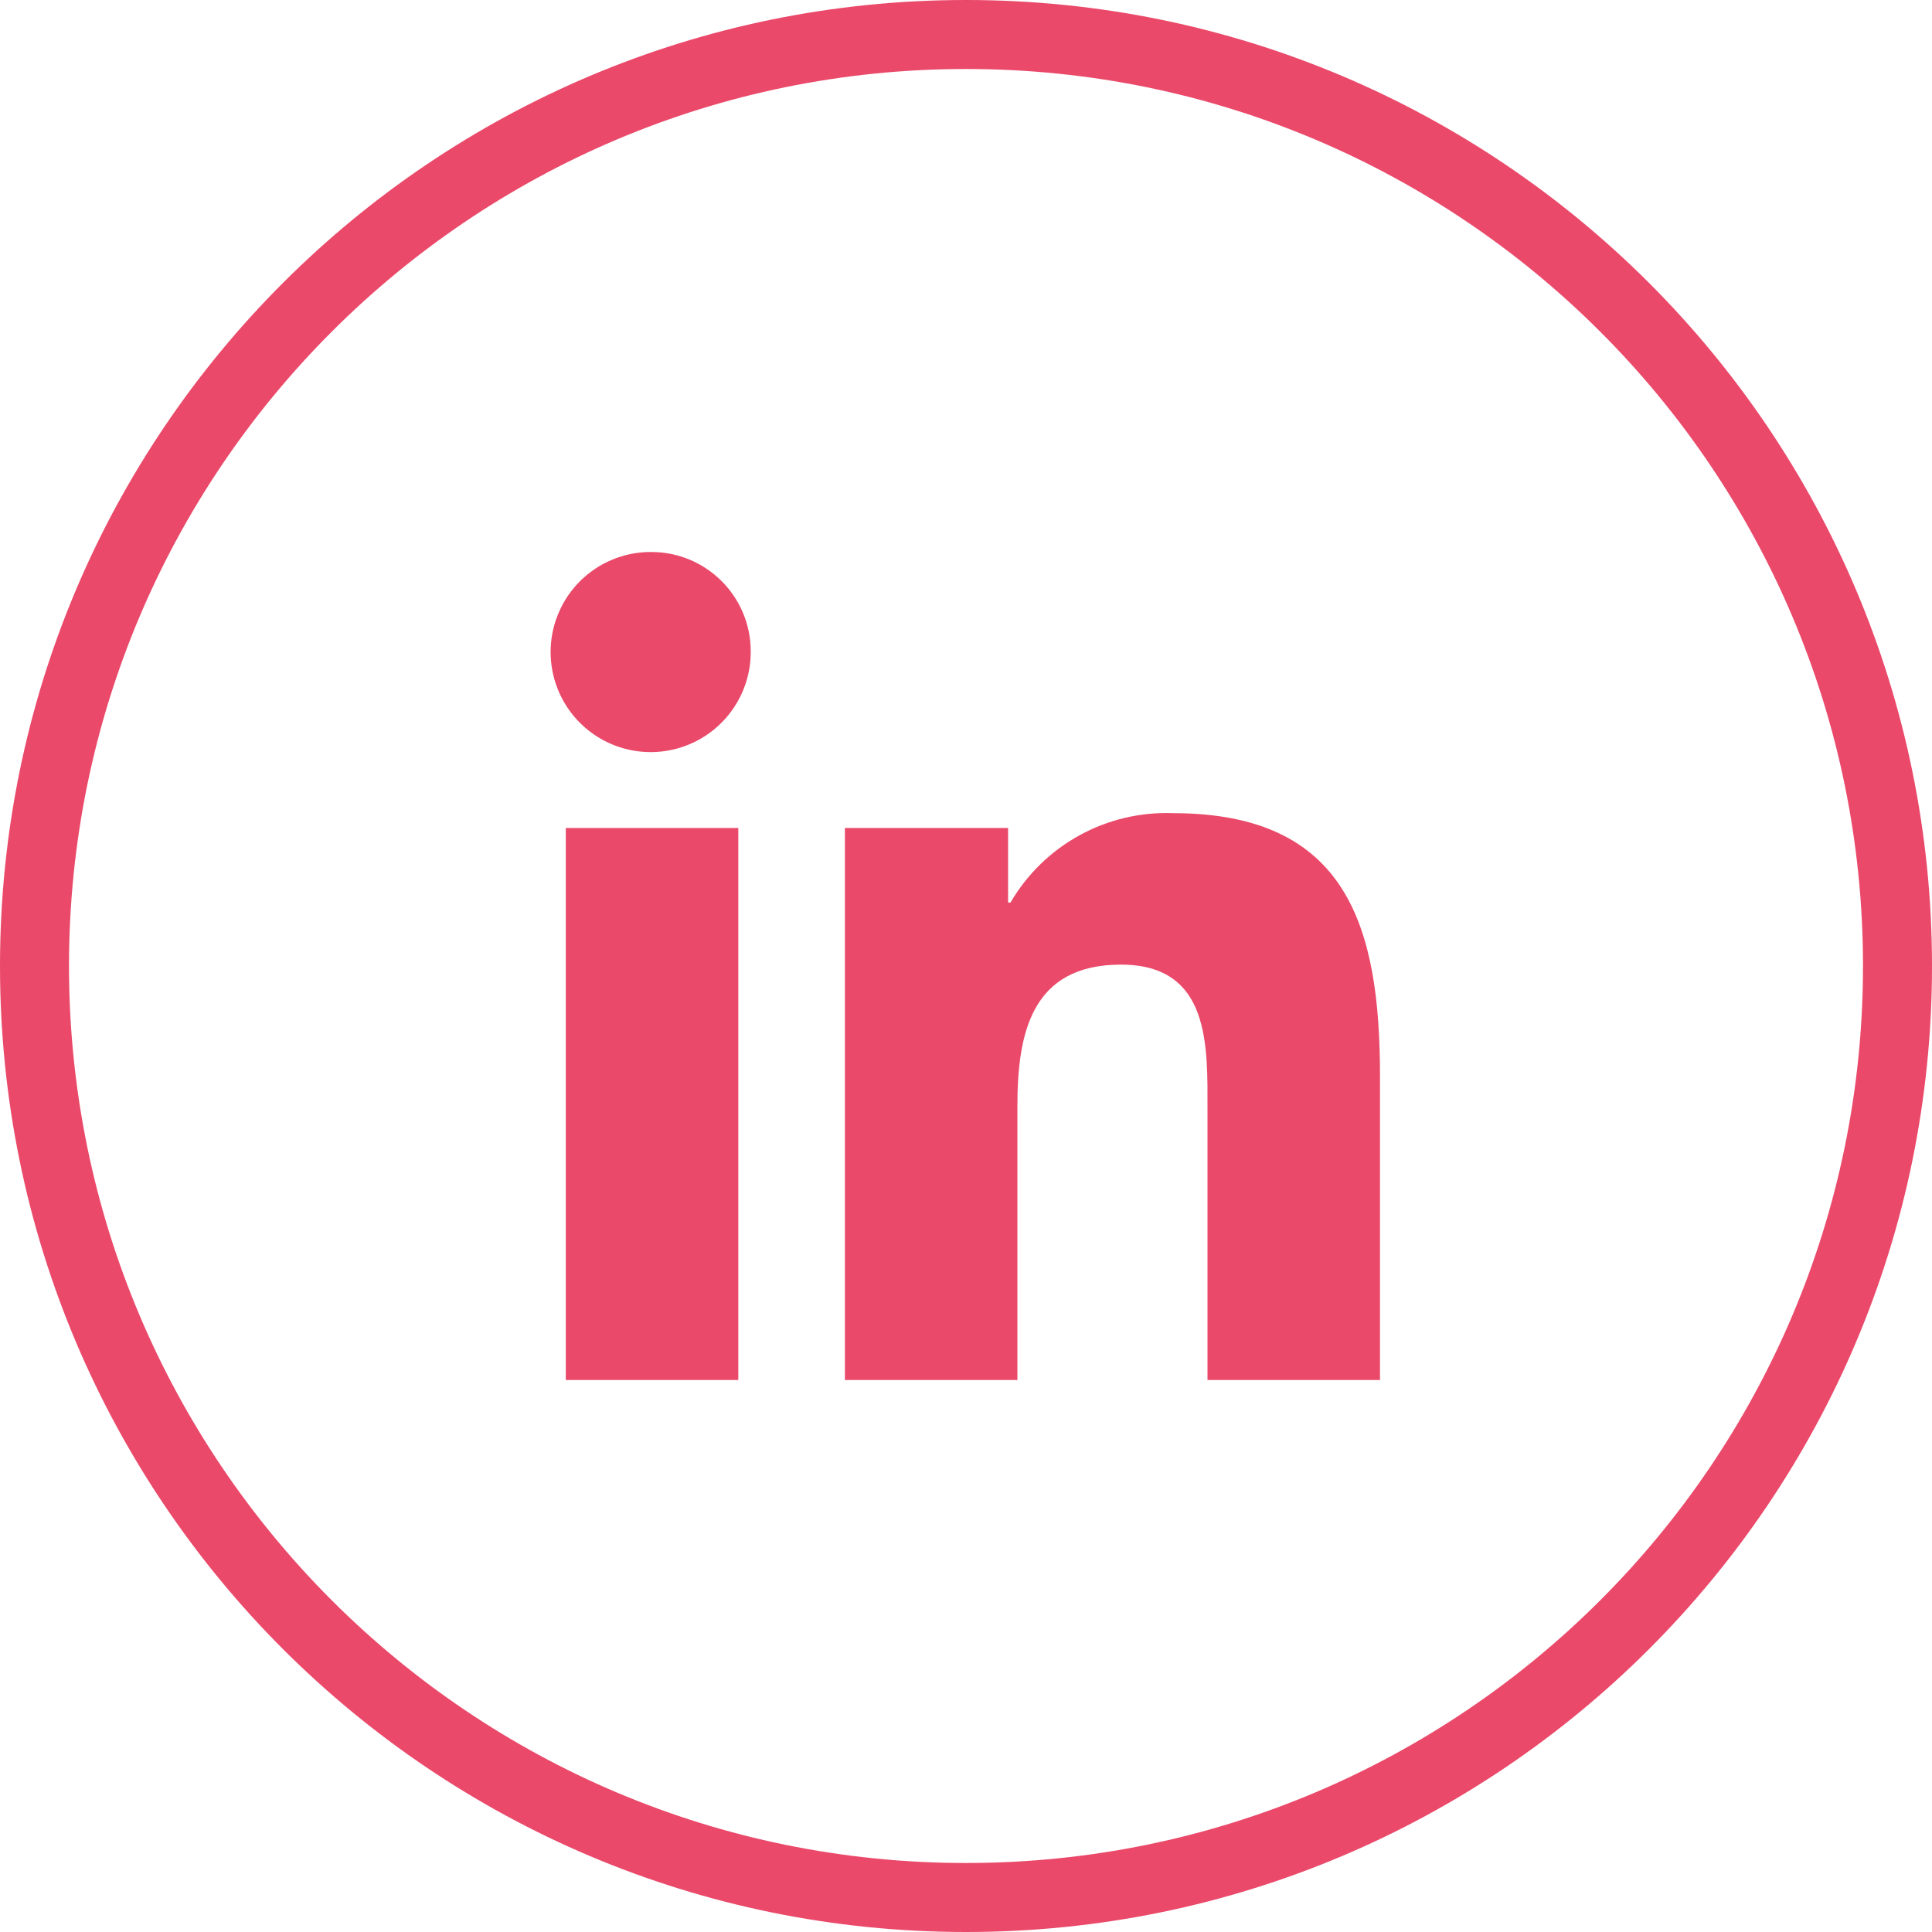
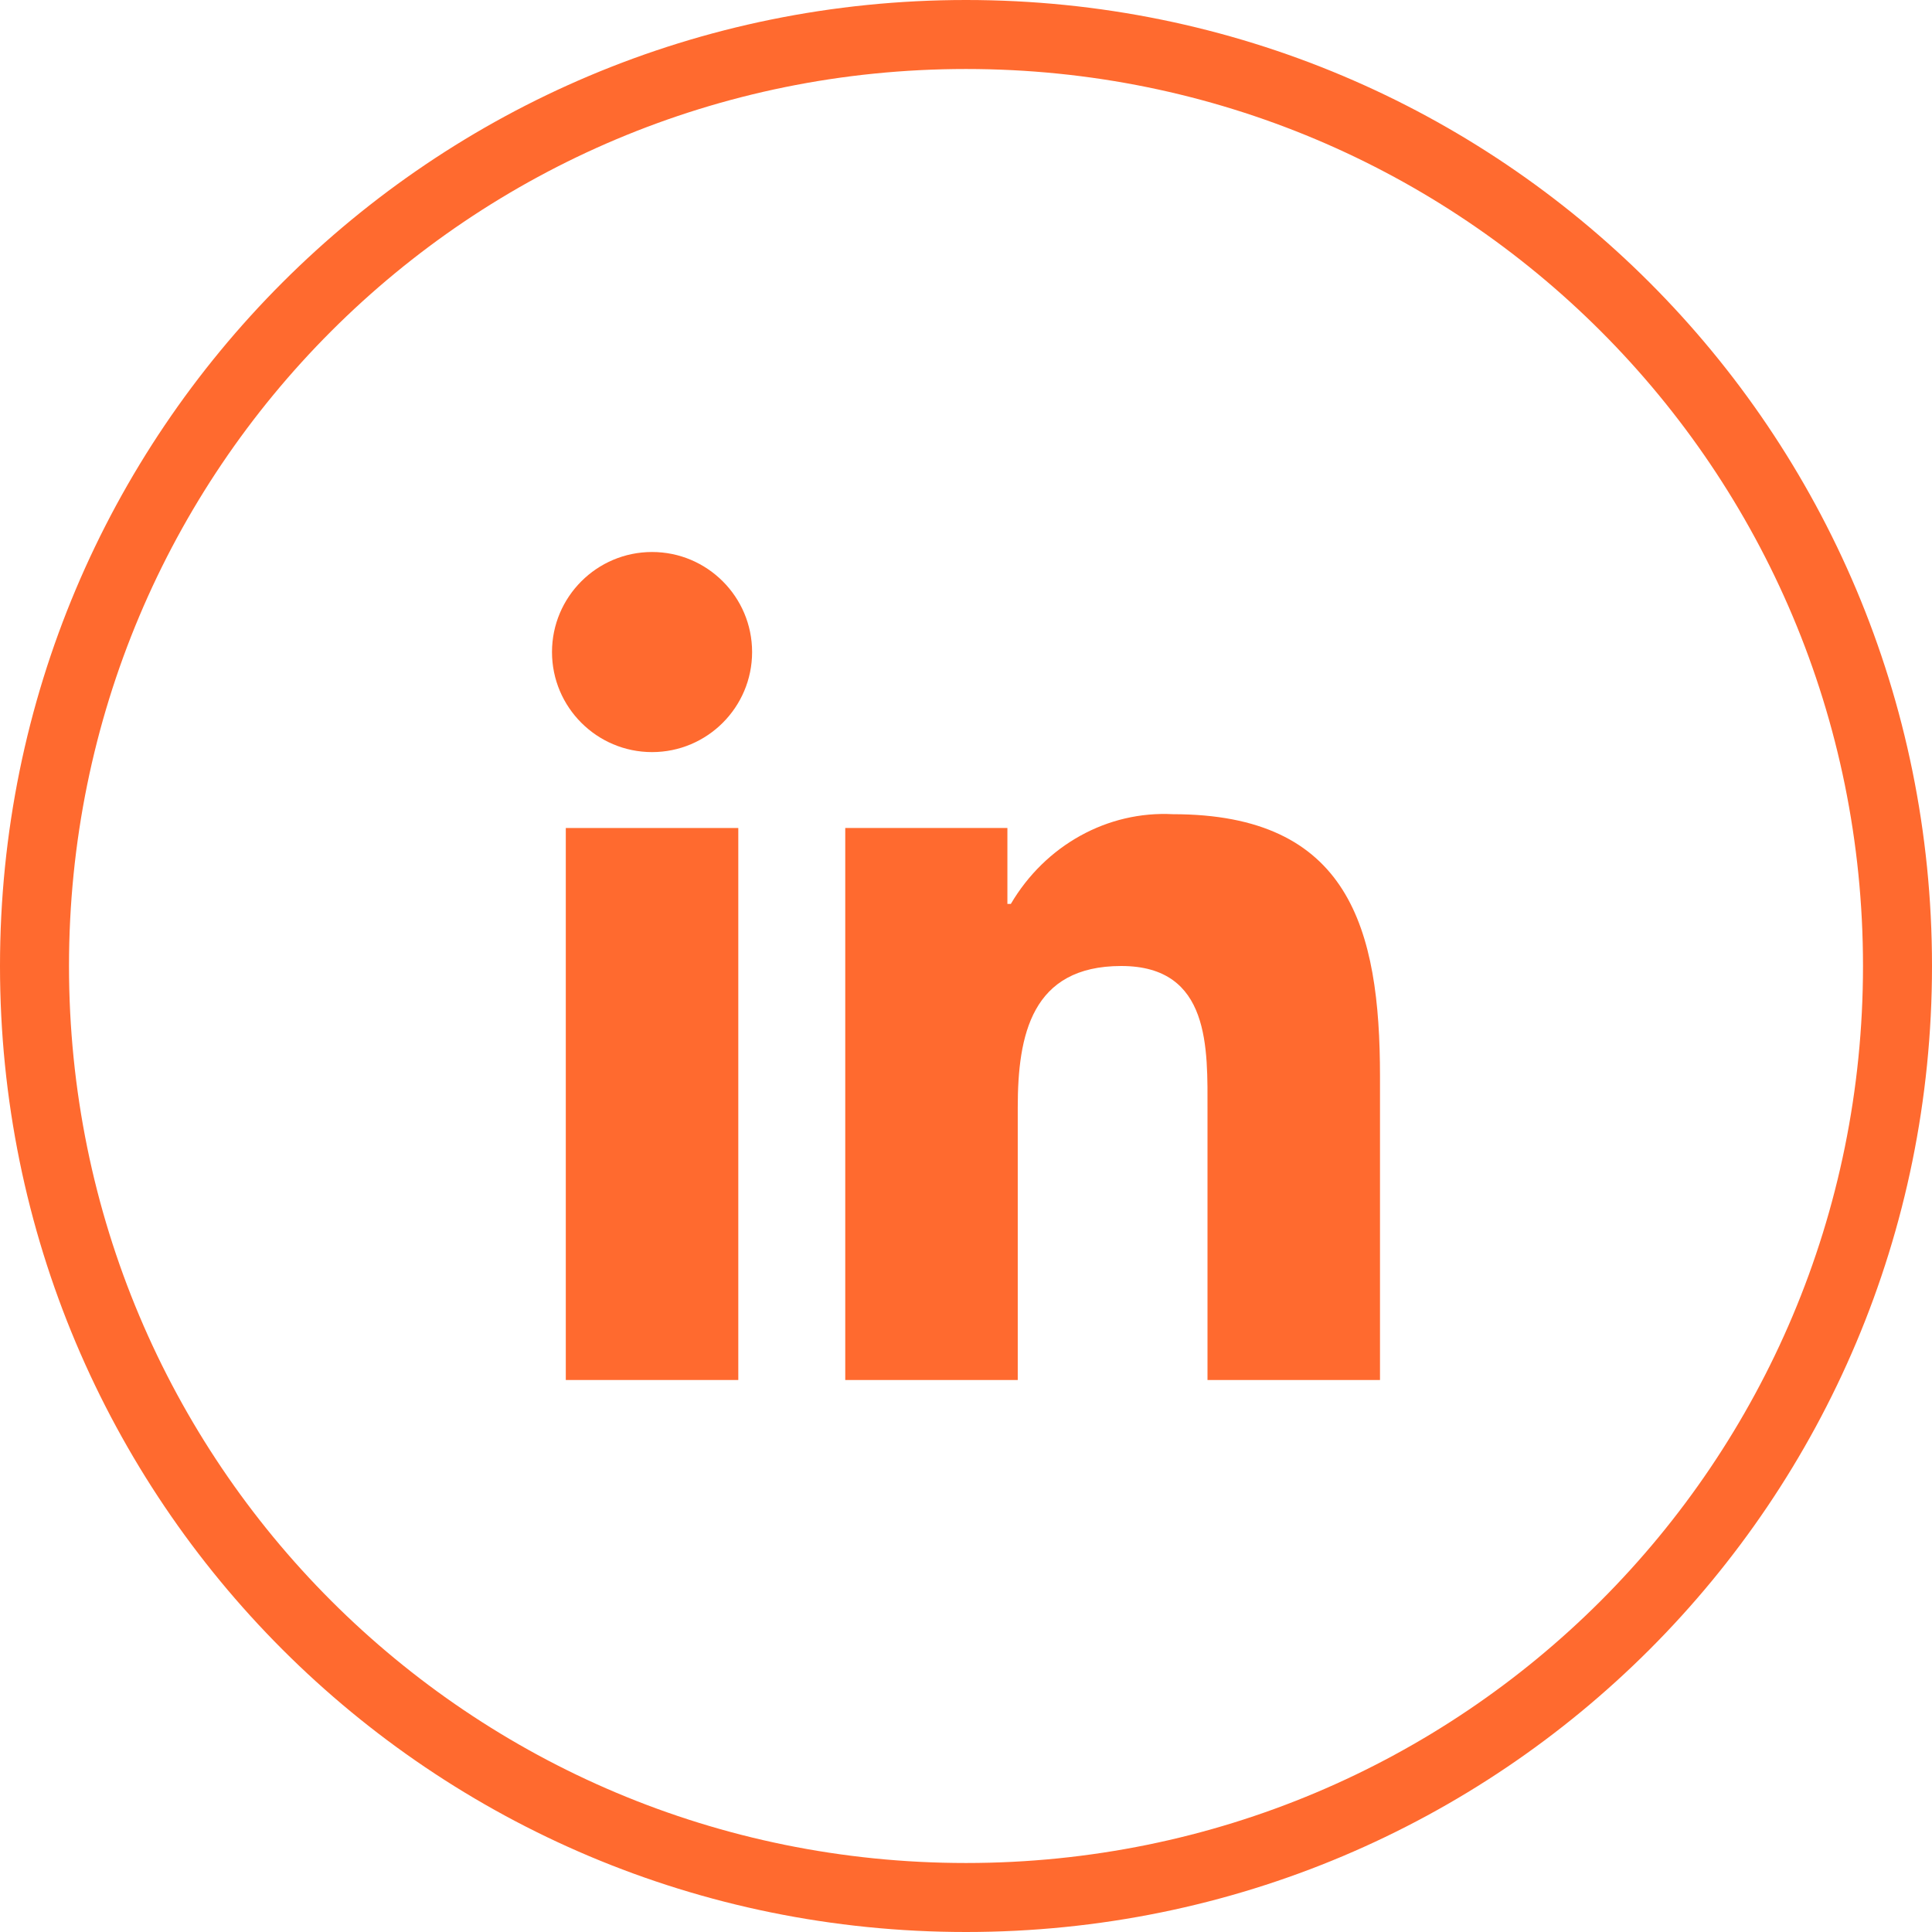
- <svg xmlns="http://www.w3.org/2000/svg" id="a1d65f7b-ebf6-43d5-8b82-16fe6b903ad5" data-name="Слой 1" viewBox="0 0 56 56">
-   <defs>
-     <style>.aea8d1da-b710-42da-a51e-4bdfb998e8a8{fill:#ea496a;}</style>
-   </defs>
-   <path class="aea8d1da-b710-42da-a51e-4bdfb998e8a8" d="M28,2A26,26,0,1,1,2,28,26,26,0,0,1,28,2m0-2h0A28,28,0,0,0,0,28H0A28,28,0,0,0,28,56h0A28,28,0,0,0,56,28h0A28,28,0,0,0,28,0Z" />
-   <path class="aea8d1da-b710-42da-a51e-4bdfb998e8a8" d="M40,40h0V31.2c0-4.31-.93-7.63-6-7.63a5.23,5.23,0,0,0-4.71,2.59h-.07V24H24.49V40h5V32.06c0-2.08.39-4.1,3-4.1S35,30.34,35,32.2V40Z" />
-   <path class="aea8d1da-b710-42da-a51e-4bdfb998e8a8" d="M16.4,24h5V40h-5Z" />
-   <path class="aea8d1da-b710-42da-a51e-4bdfb998e8a8" d="M18.88,16a2.9,2.9,0,1,0,2.88,2.88A2.88,2.88,0,0,0,18.88,16Z" />
+ <svg xmlns="http://www.w3.org/2000/svg" version="1.1" id="a1d65f7b-ebf6-43d5-8b82-16fe6b903ad5" x="0px" y="0px" viewBox="0 0 56 56" style="enable-background:new 0 0 56 56;" xml:space="preserve">
+   <style type="text/css">
+ 	.st0{fill:#FF6A2F;}
+ </style>
+   <path class="st0" d="M28,2c14.4,0,26,11.6,26,26S42.4,54,28,54S2,42.4,2,28S13.6,2,28,2 M28,0L28,0C12.5,0,0,12.5,0,28l0,0  c0,15.5,12.5,28,28,28l0,0c15.5,0,28-12.5,28-28l0,0C56,12.5,43.5,0,28,0z" />
+   <path class="st0" d="M40,40L40,40v-8.8c0-4.3-0.9-7.6-6-7.6c-1.9-0.1-3.7,0.9-4.7,2.6h-0.1V24h-4.7v16h5v-7.9c0-2.1,0.4-4.1,3-4.1  s2.5,2.4,2.5,4.2V40H40z" />
+   <path class="st0" d="M16.4,24h5v16h-5V24z" />
+   <path class="st0" d="M18.9,16c-1.6,0-2.9,1.3-2.9,2.9c0,1.6,1.3,2.9,2.9,2.9c1.6,0,2.9-1.3,2.9-2.9c0,0,0,0,0,0  C21.8,17.3,20.5,16,18.9,16L18.9,16z" />
</svg>
